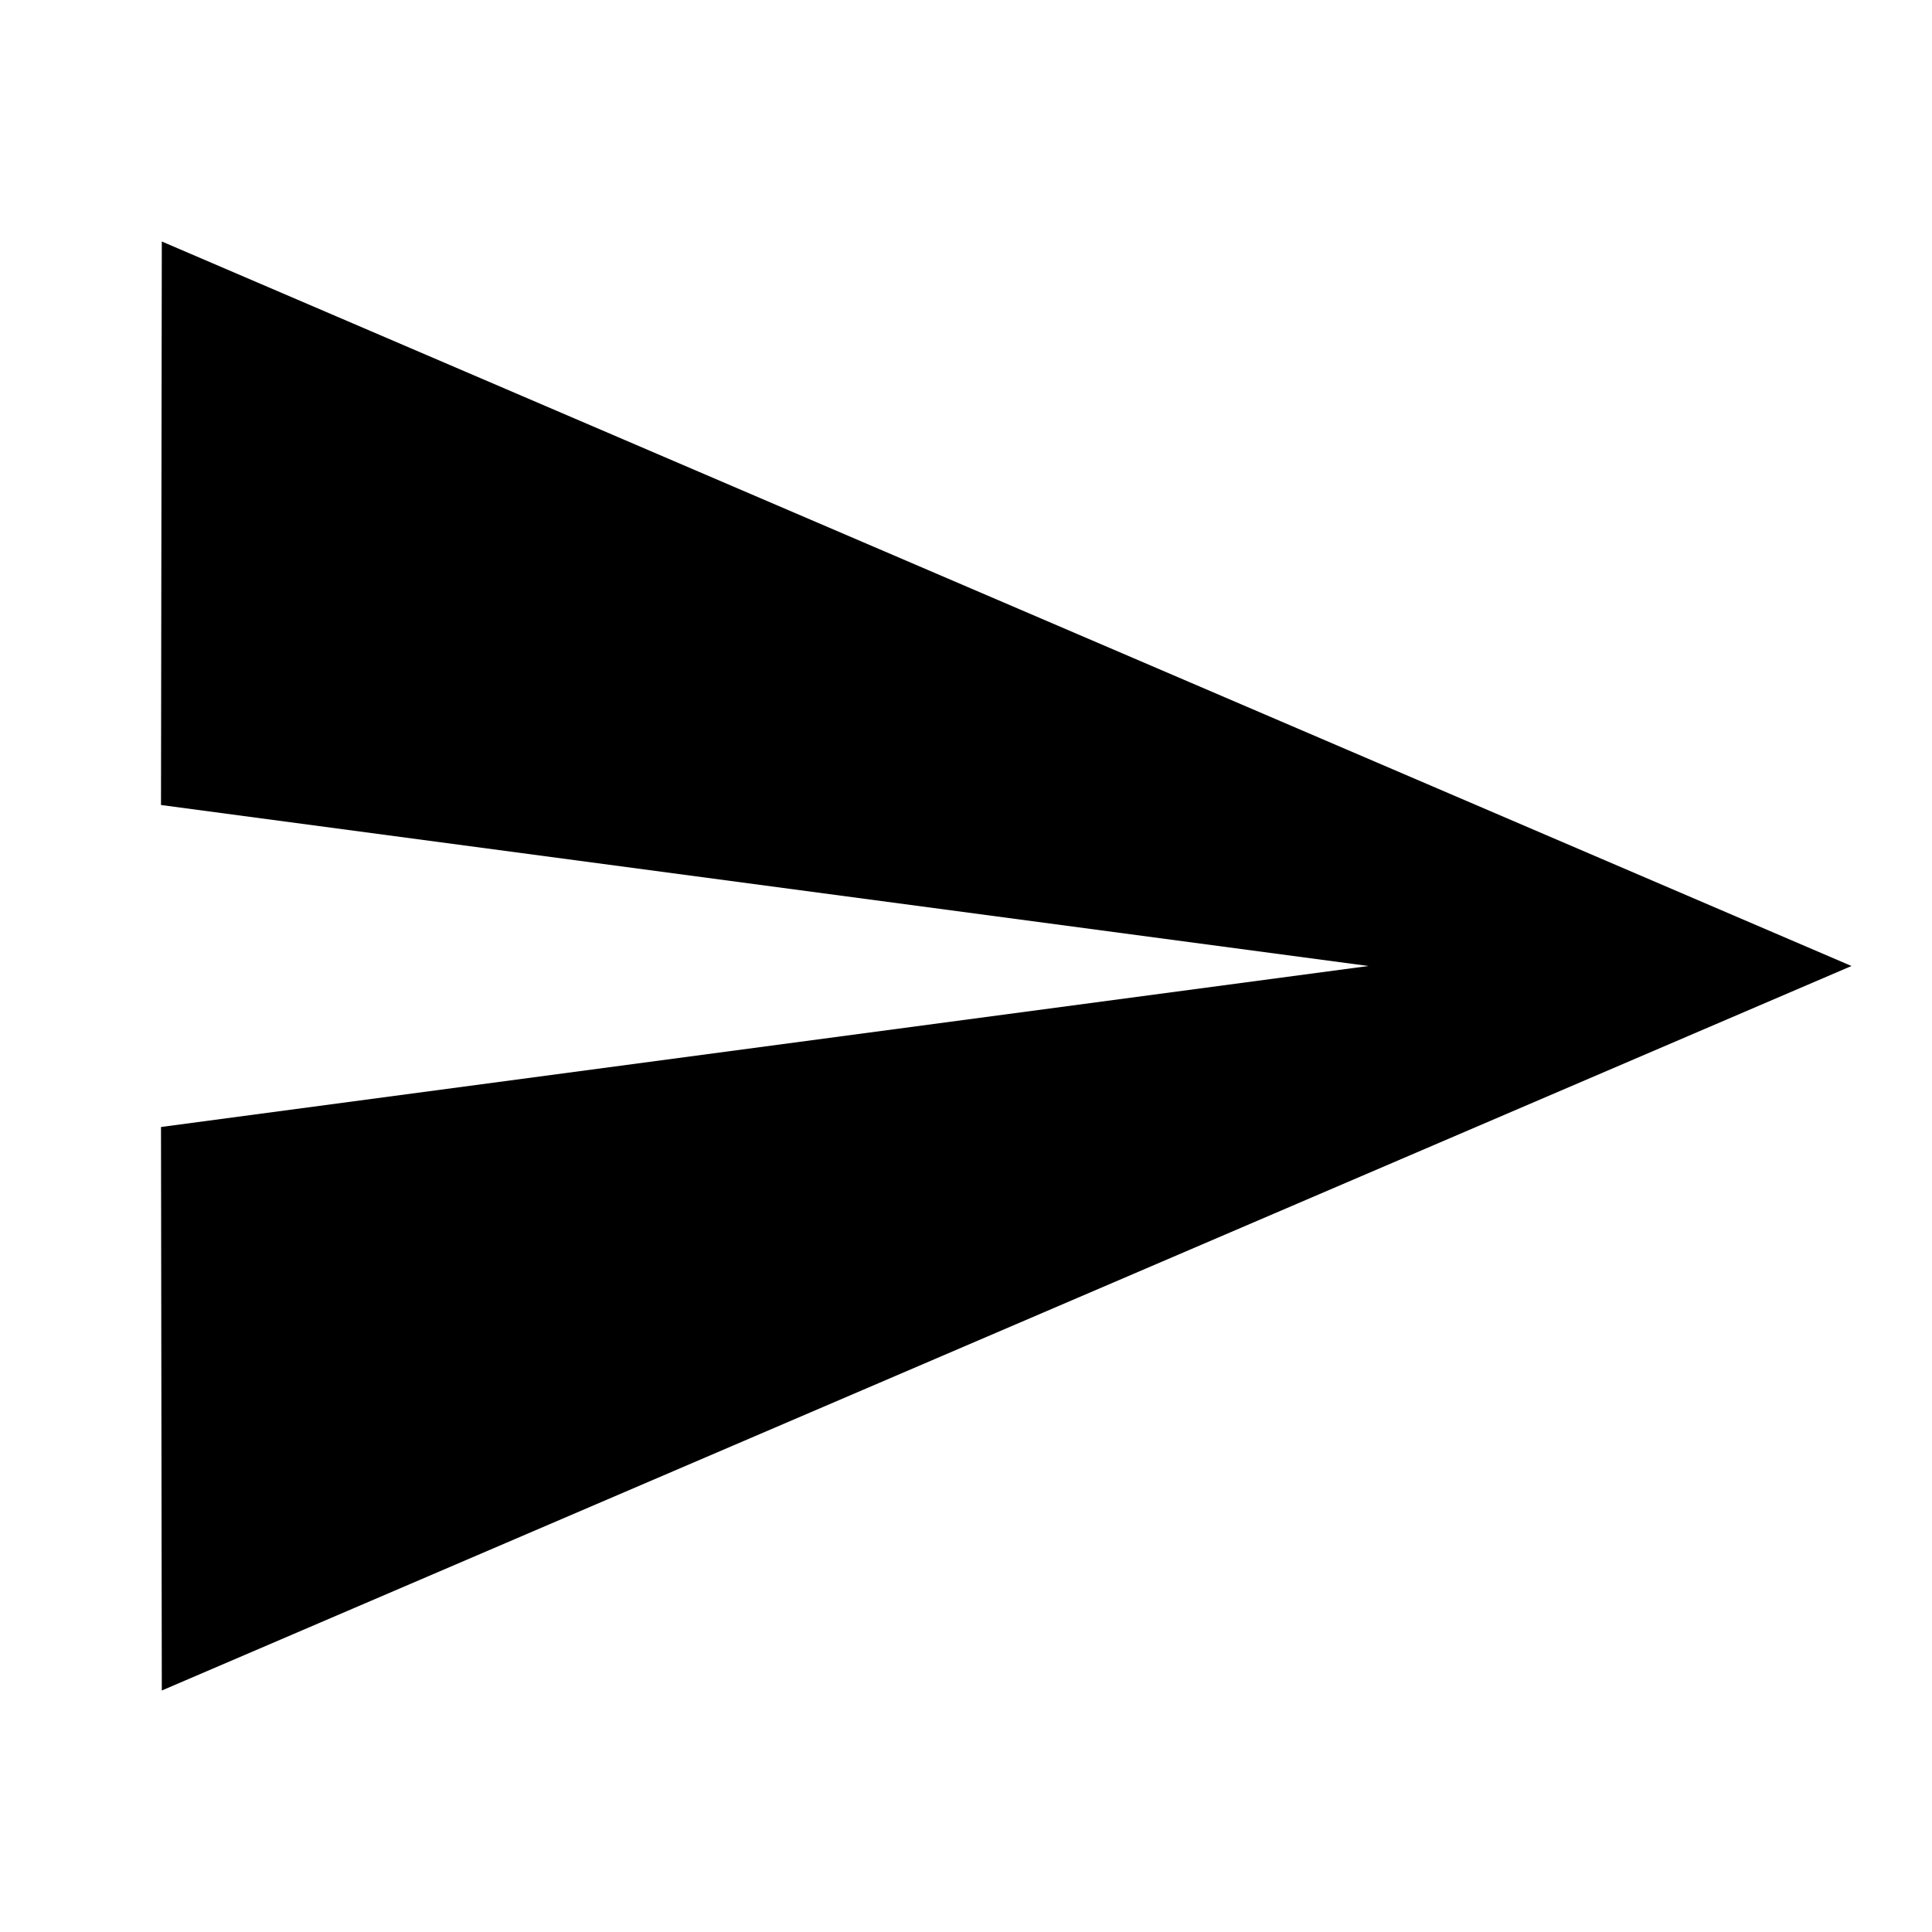
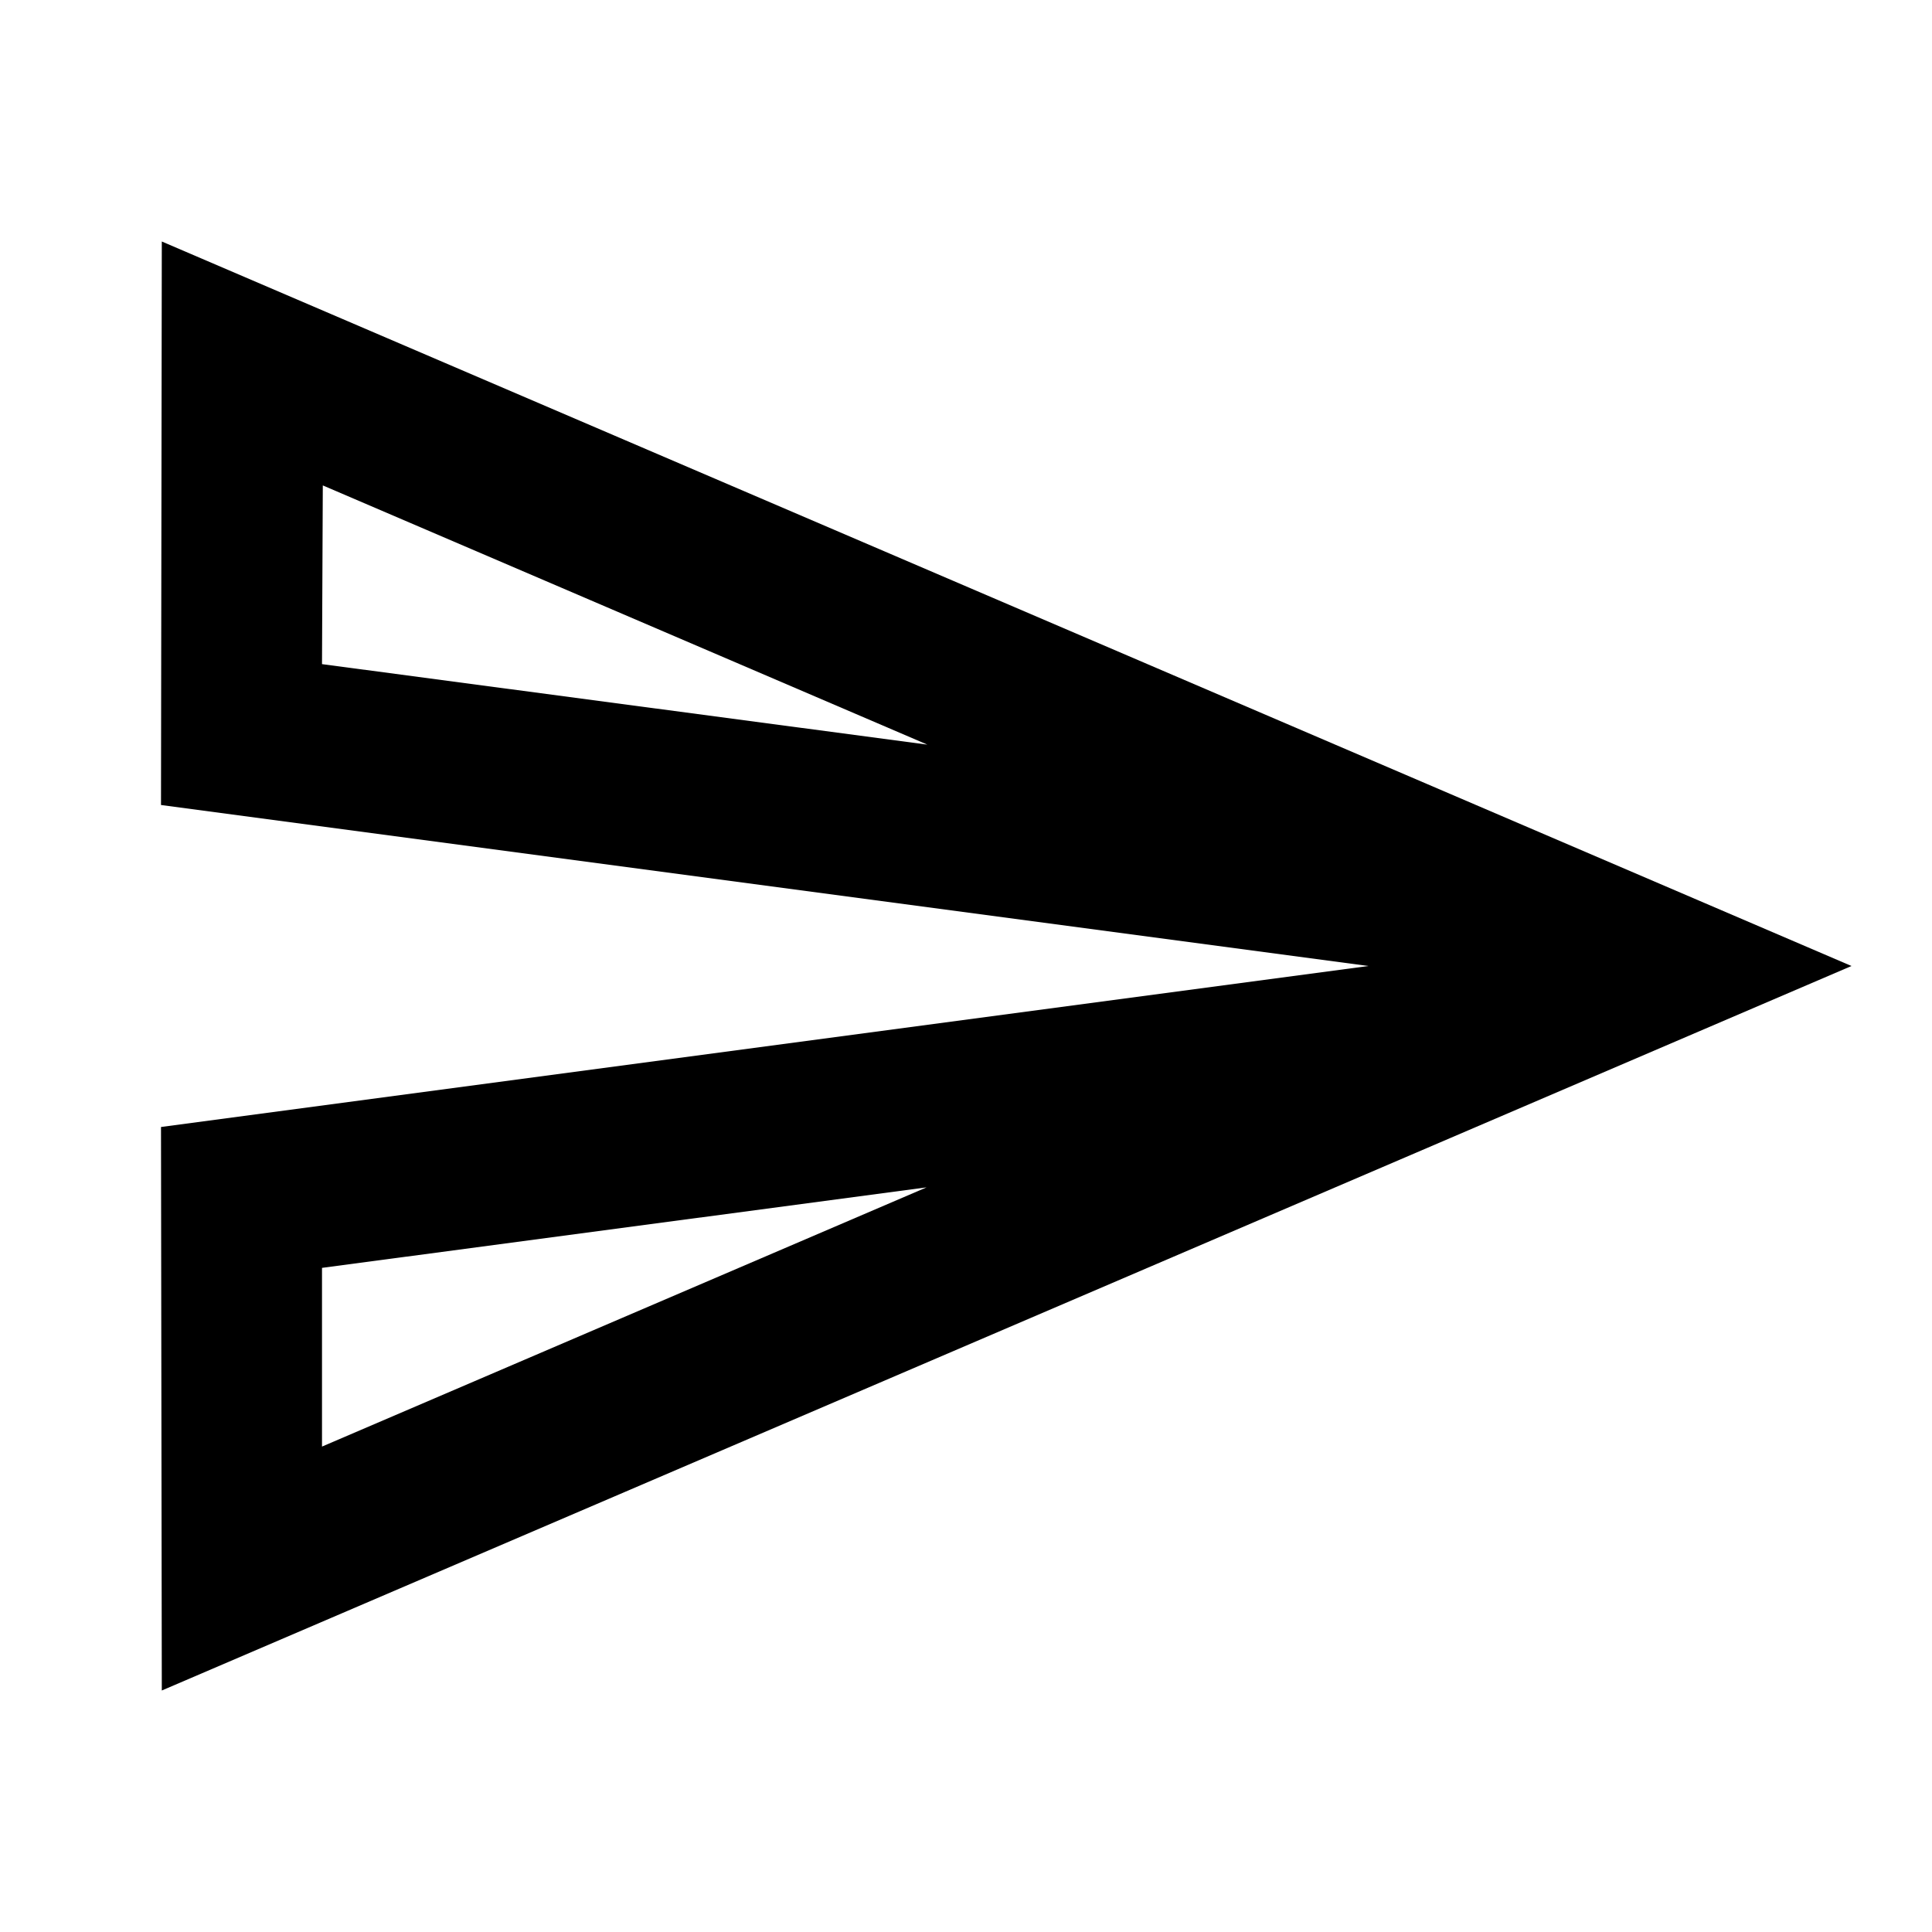
<svg xmlns="http://www.w3.org/2000/svg" height="24px" viewBox="0 0 24 24" width="24px" fill="#000000">
-   <path d="M0 0h24v24H0z" fill="none" />
-   <path d="M2.01 21L23 12 2.01 3 2 10l15 2-15 2z" />
+   <path d="M0 0h24v24H0V0z" fill="none" />
+   <path d="M4.01 6.03l7.51 3.22-7.52-1 .01-2.22m7.5 8.72L4 17.97v-2.22l7.51-1M2.01 3L2 10l15 2-15 2 .01 7L23 12 2.01 3z" />
</svg>
